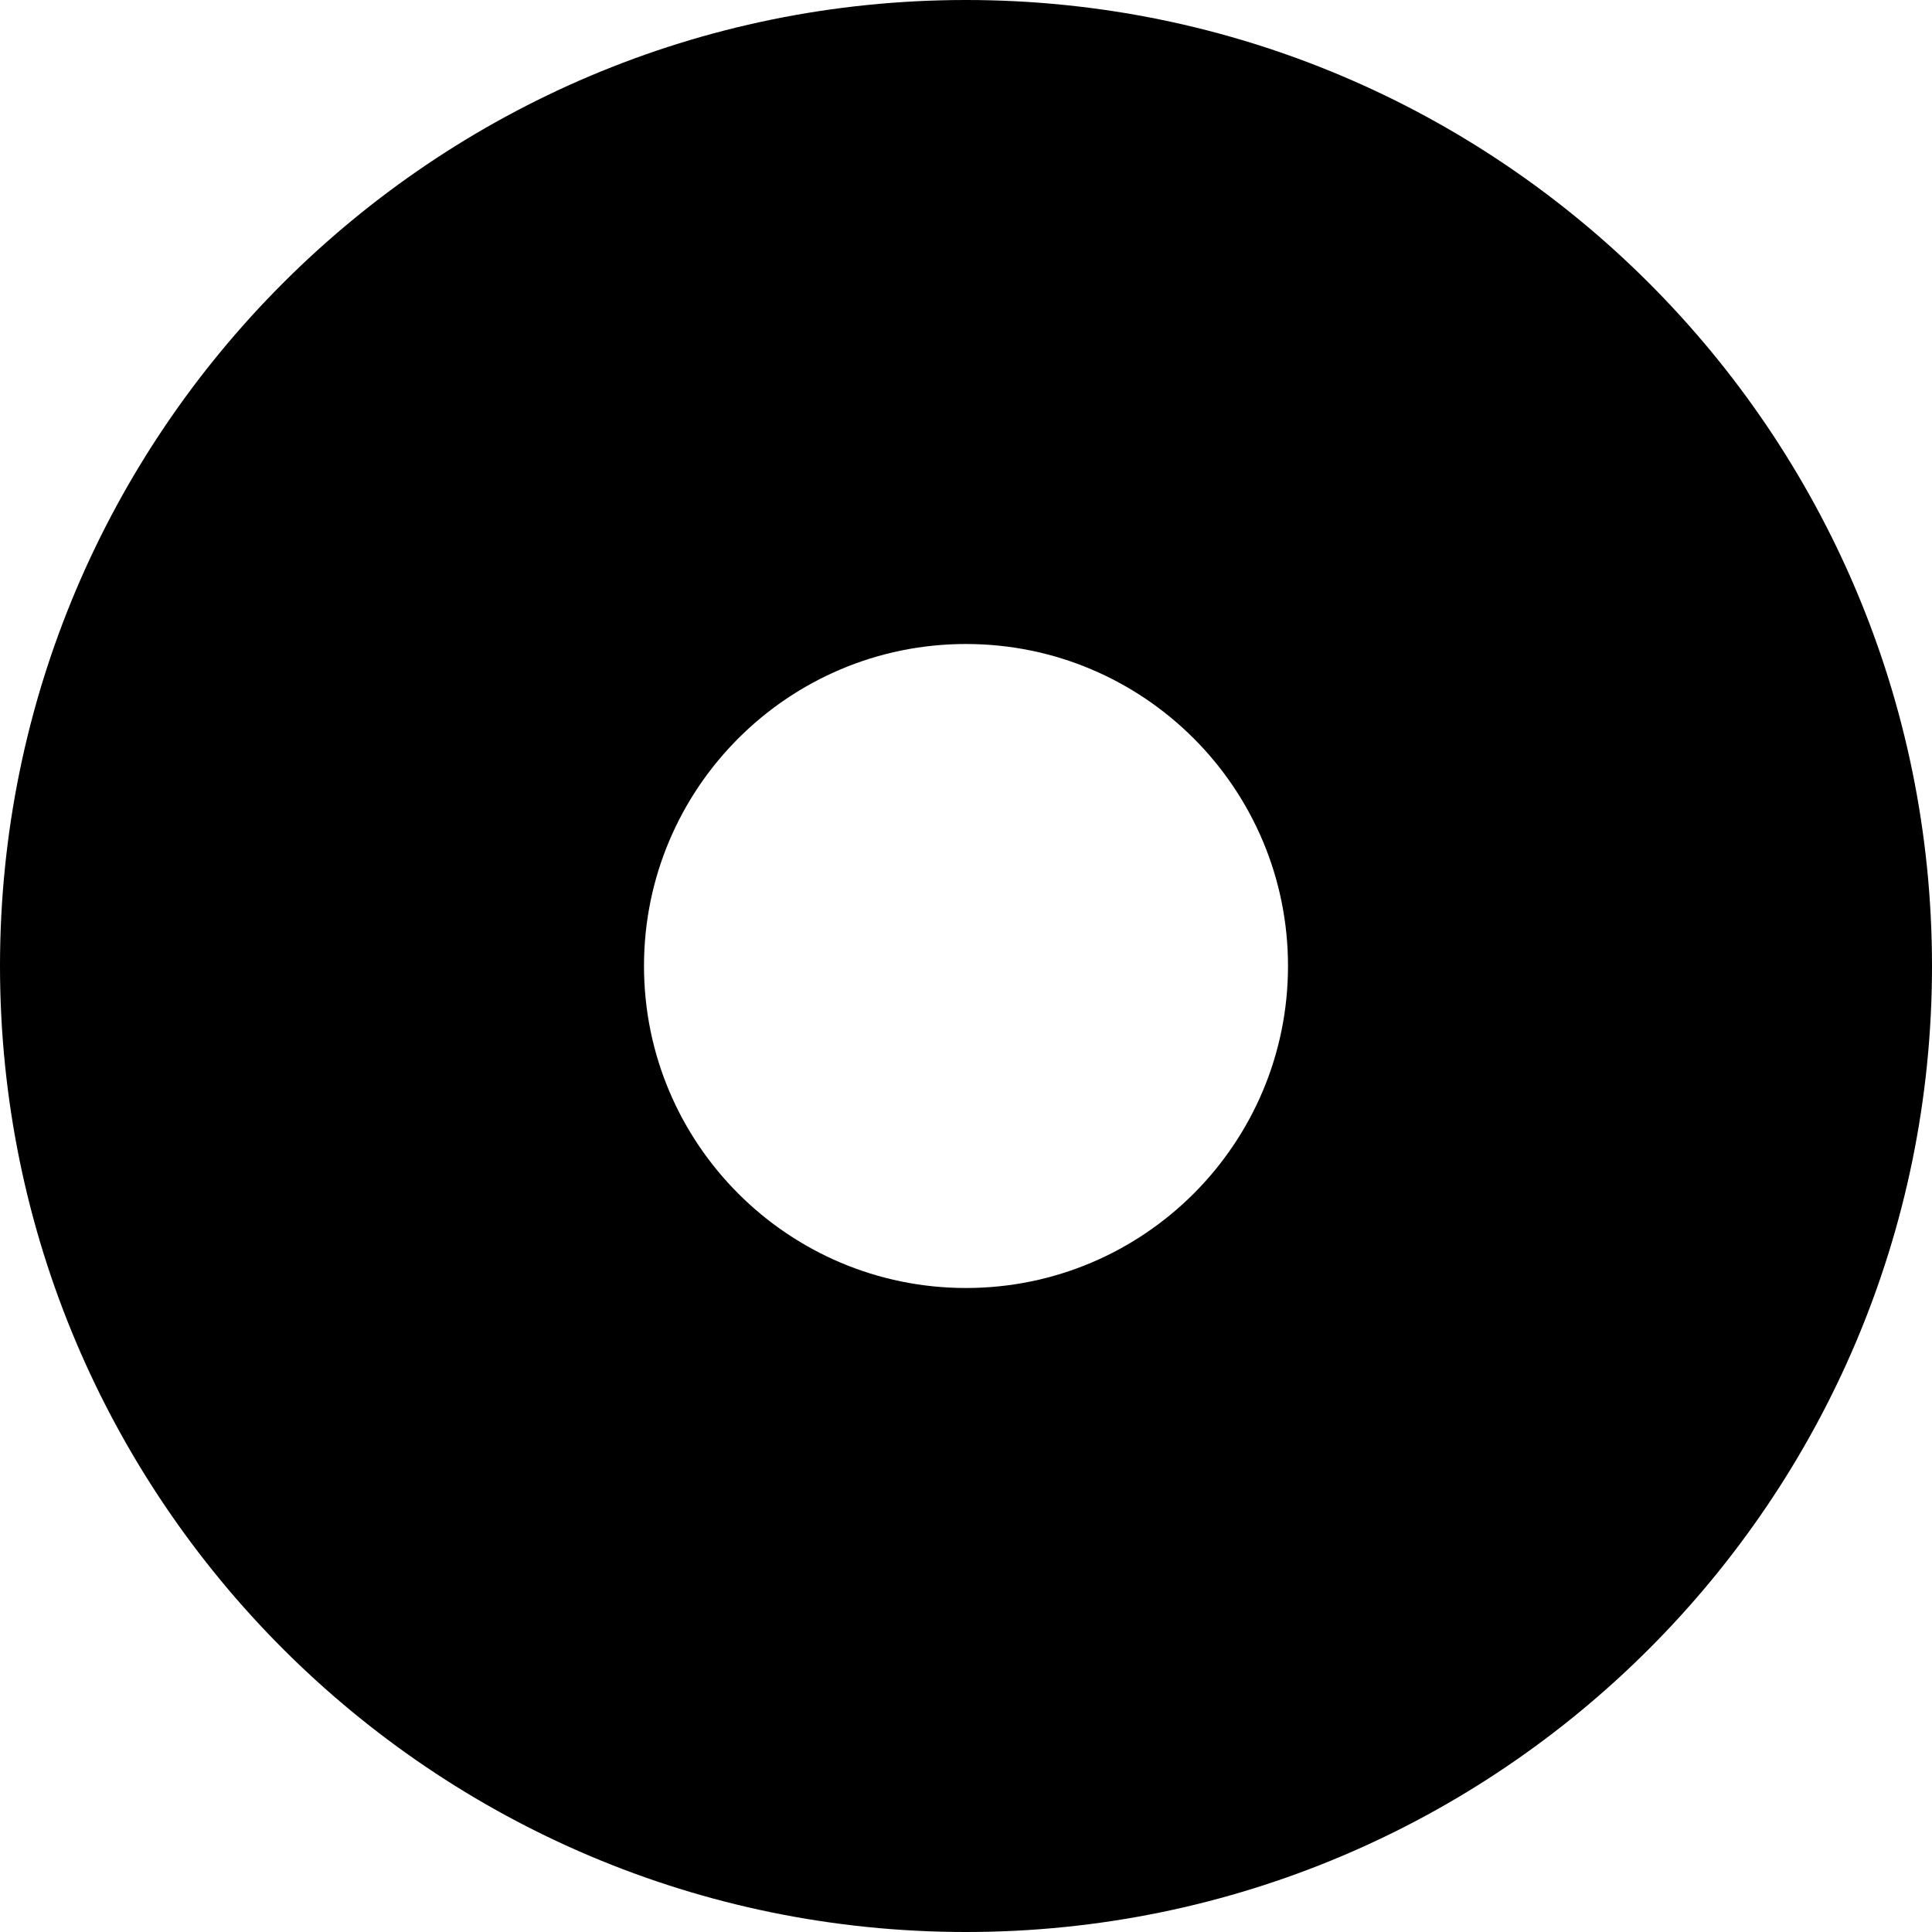
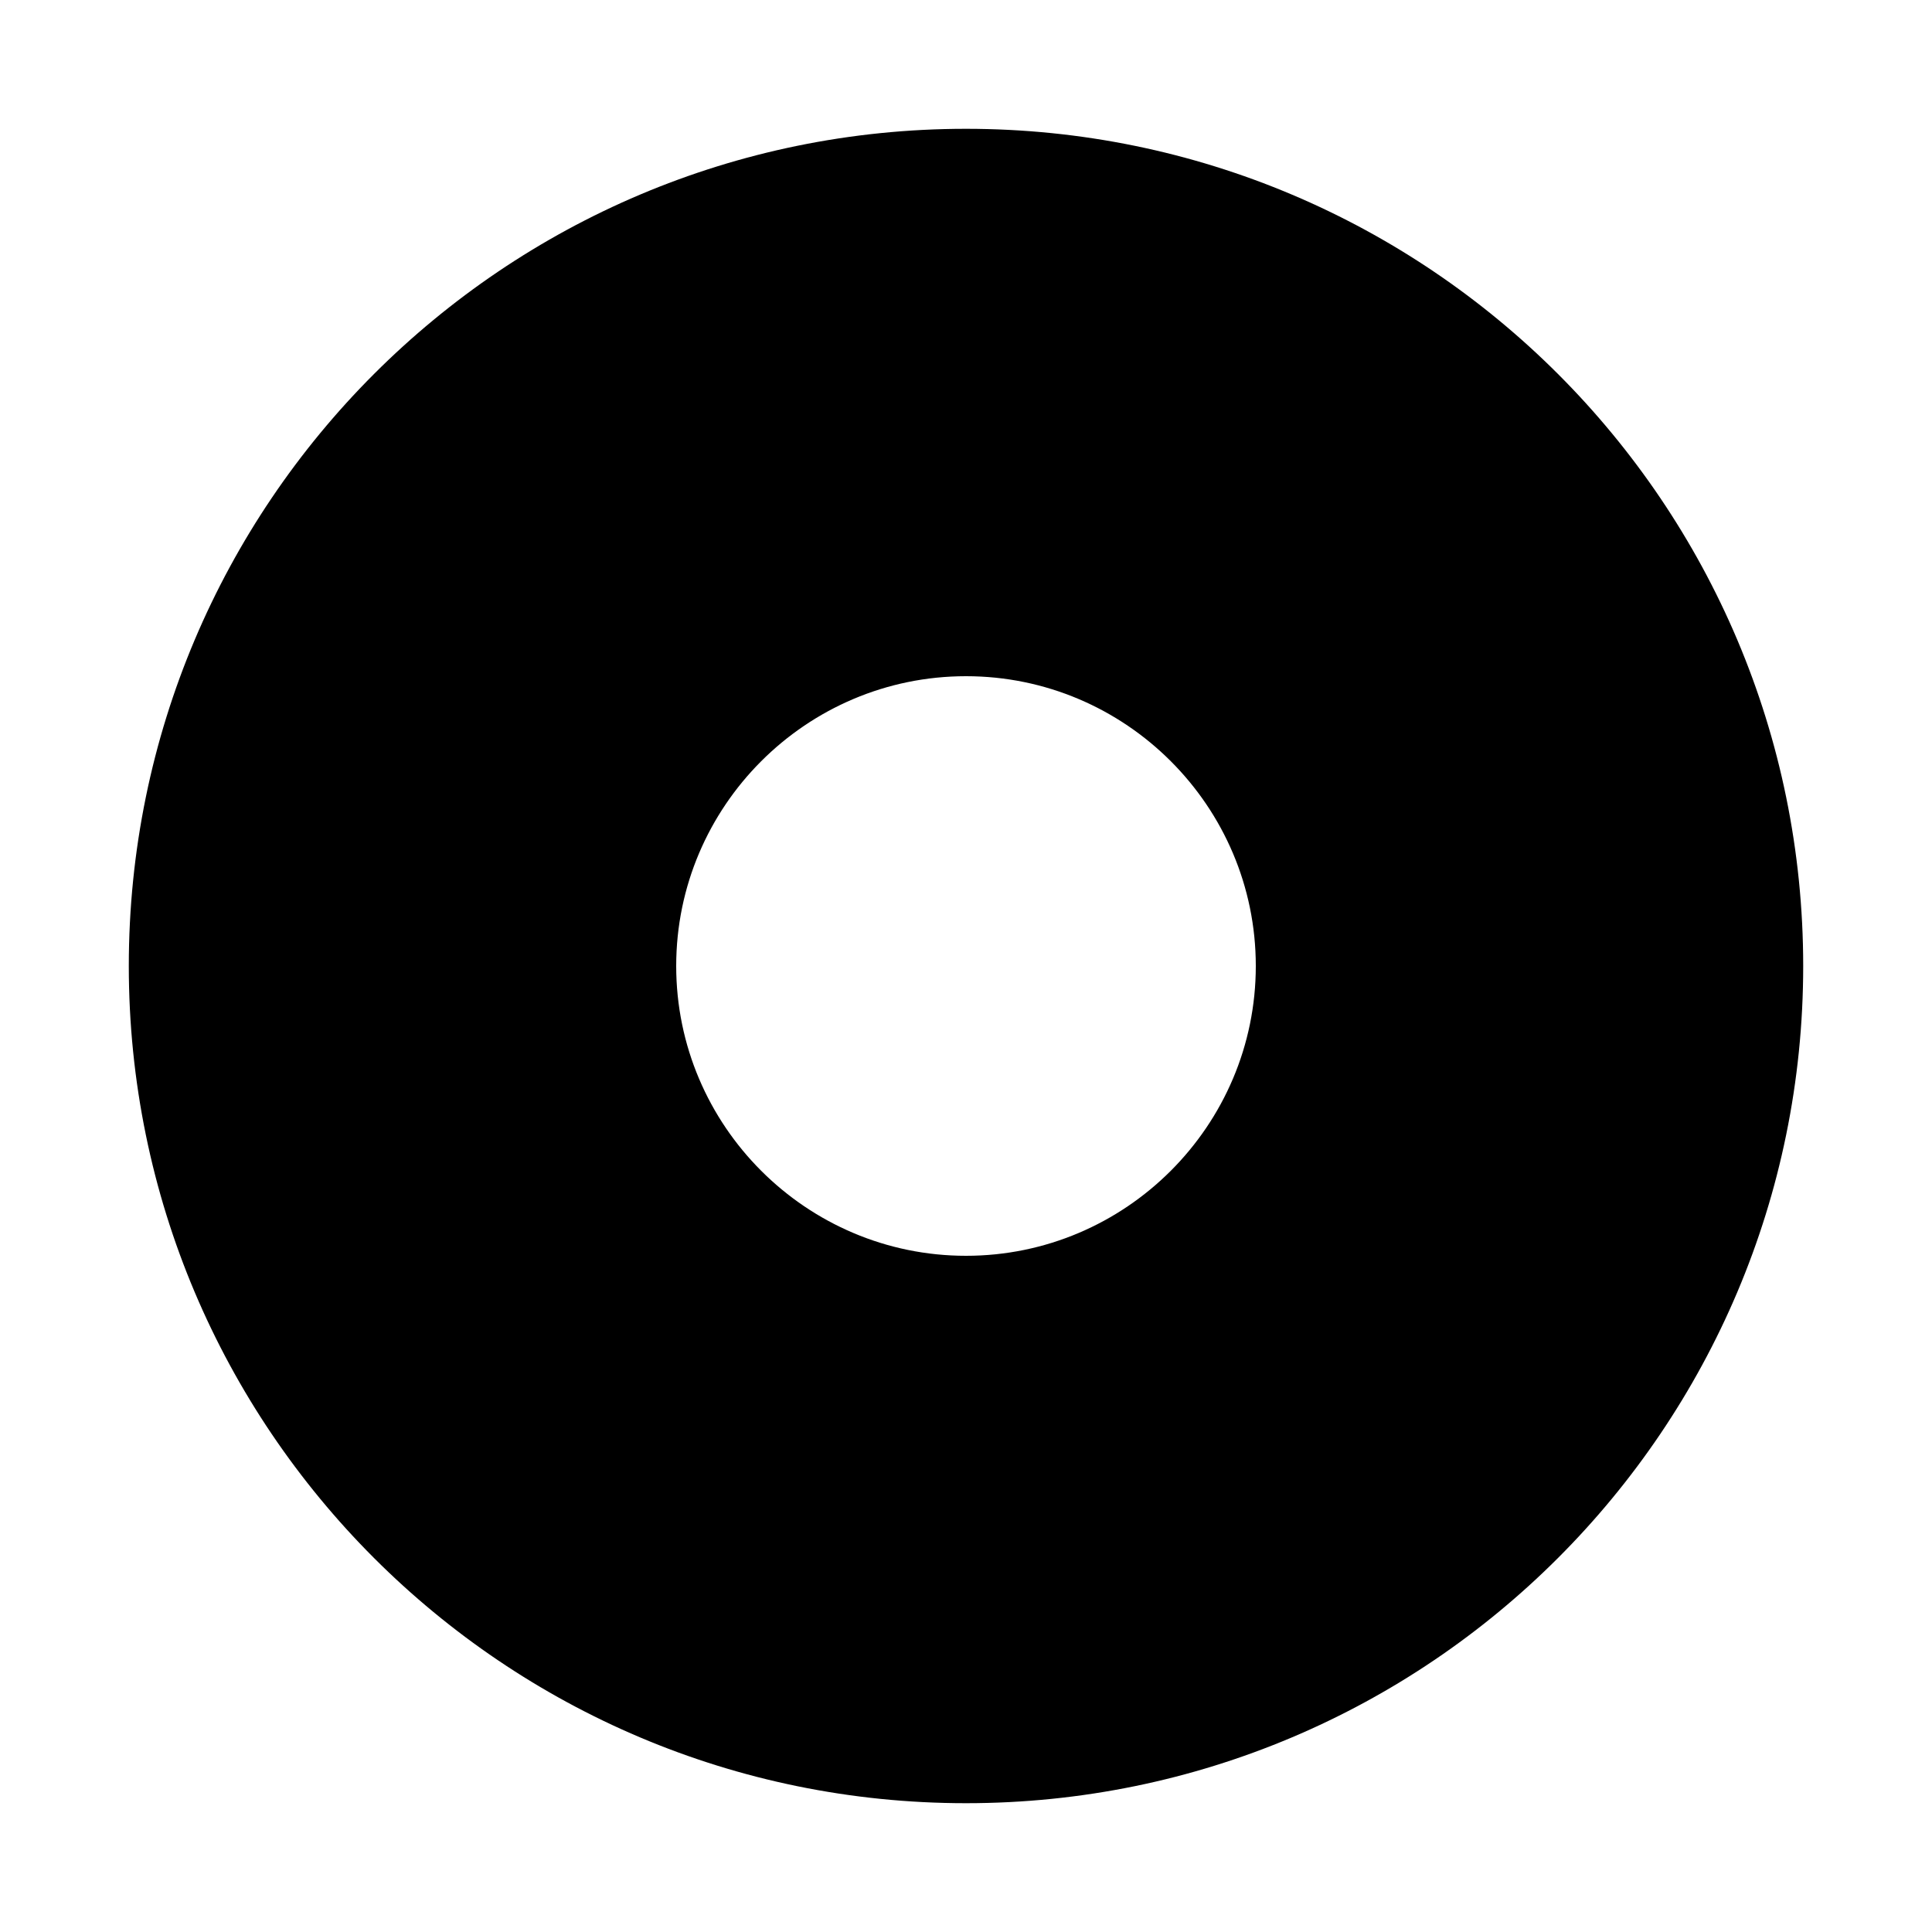
<svg xmlns="http://www.w3.org/2000/svg" viewBox="0 0 15 15">
-   <path d="M7.5 0C11.64 0 15 3.36 15 7.5C15 11.64 11.64 15 7.5 15C3.36 15 0 11.64 0 7.5C0 3.36 3.36 0 7.5 0ZM7.5 5C6.12 5 5 6.12 5 7.5C5 8.88 6.12 10 7.5 10C8.88 10 10 8.88 10 7.5C10 6.12 8.88 5 7.5 5Z" />
+   <path d="M7.5 1C11.09 1 14 3.91 14 7.5C14 11.09 11.09 14 7.5 14C3.91 14 1 11.09 1 7.5C1 3.91 3.91 1 7.5 1ZM7.5 5.25C6.26 5.25 5.25 6.26 5.25 7.5C5.25 8.74 6.26 9.75 7.5 9.75C8.74 9.75 9.75 8.74 9.75 7.5C9.75 6.26 8.74 5.25 7.5 5.25Z" />
</svg>
